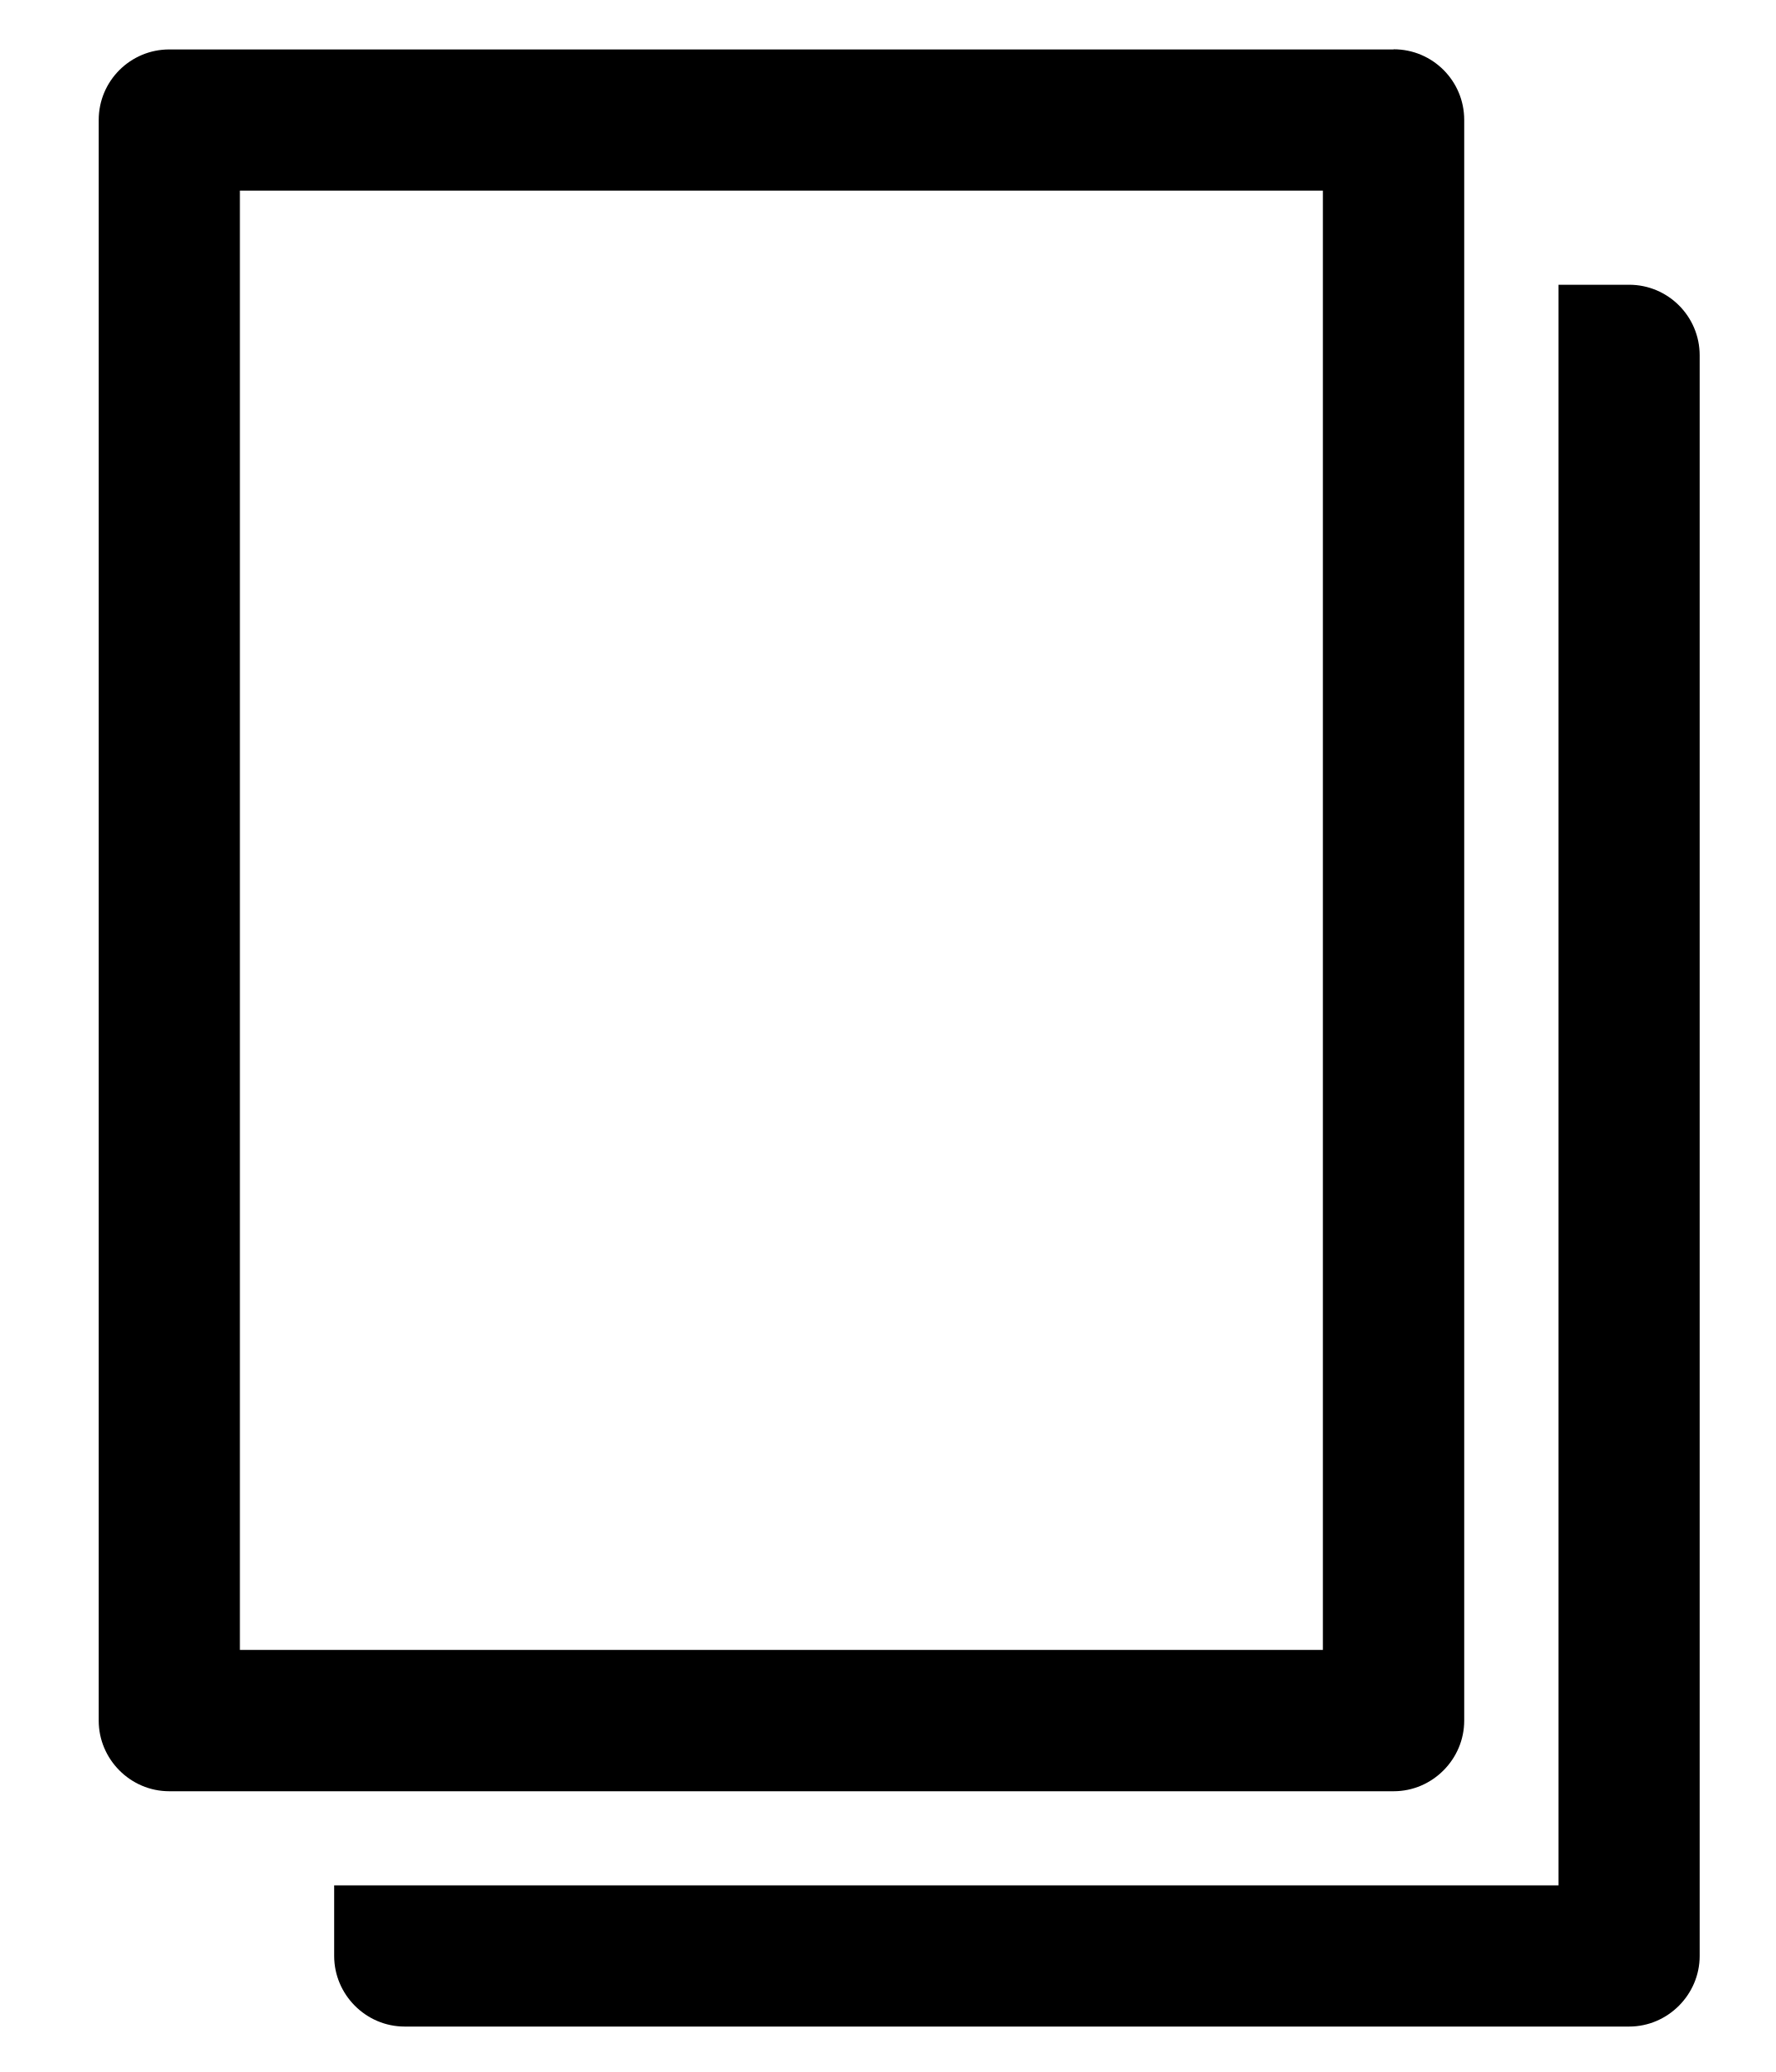
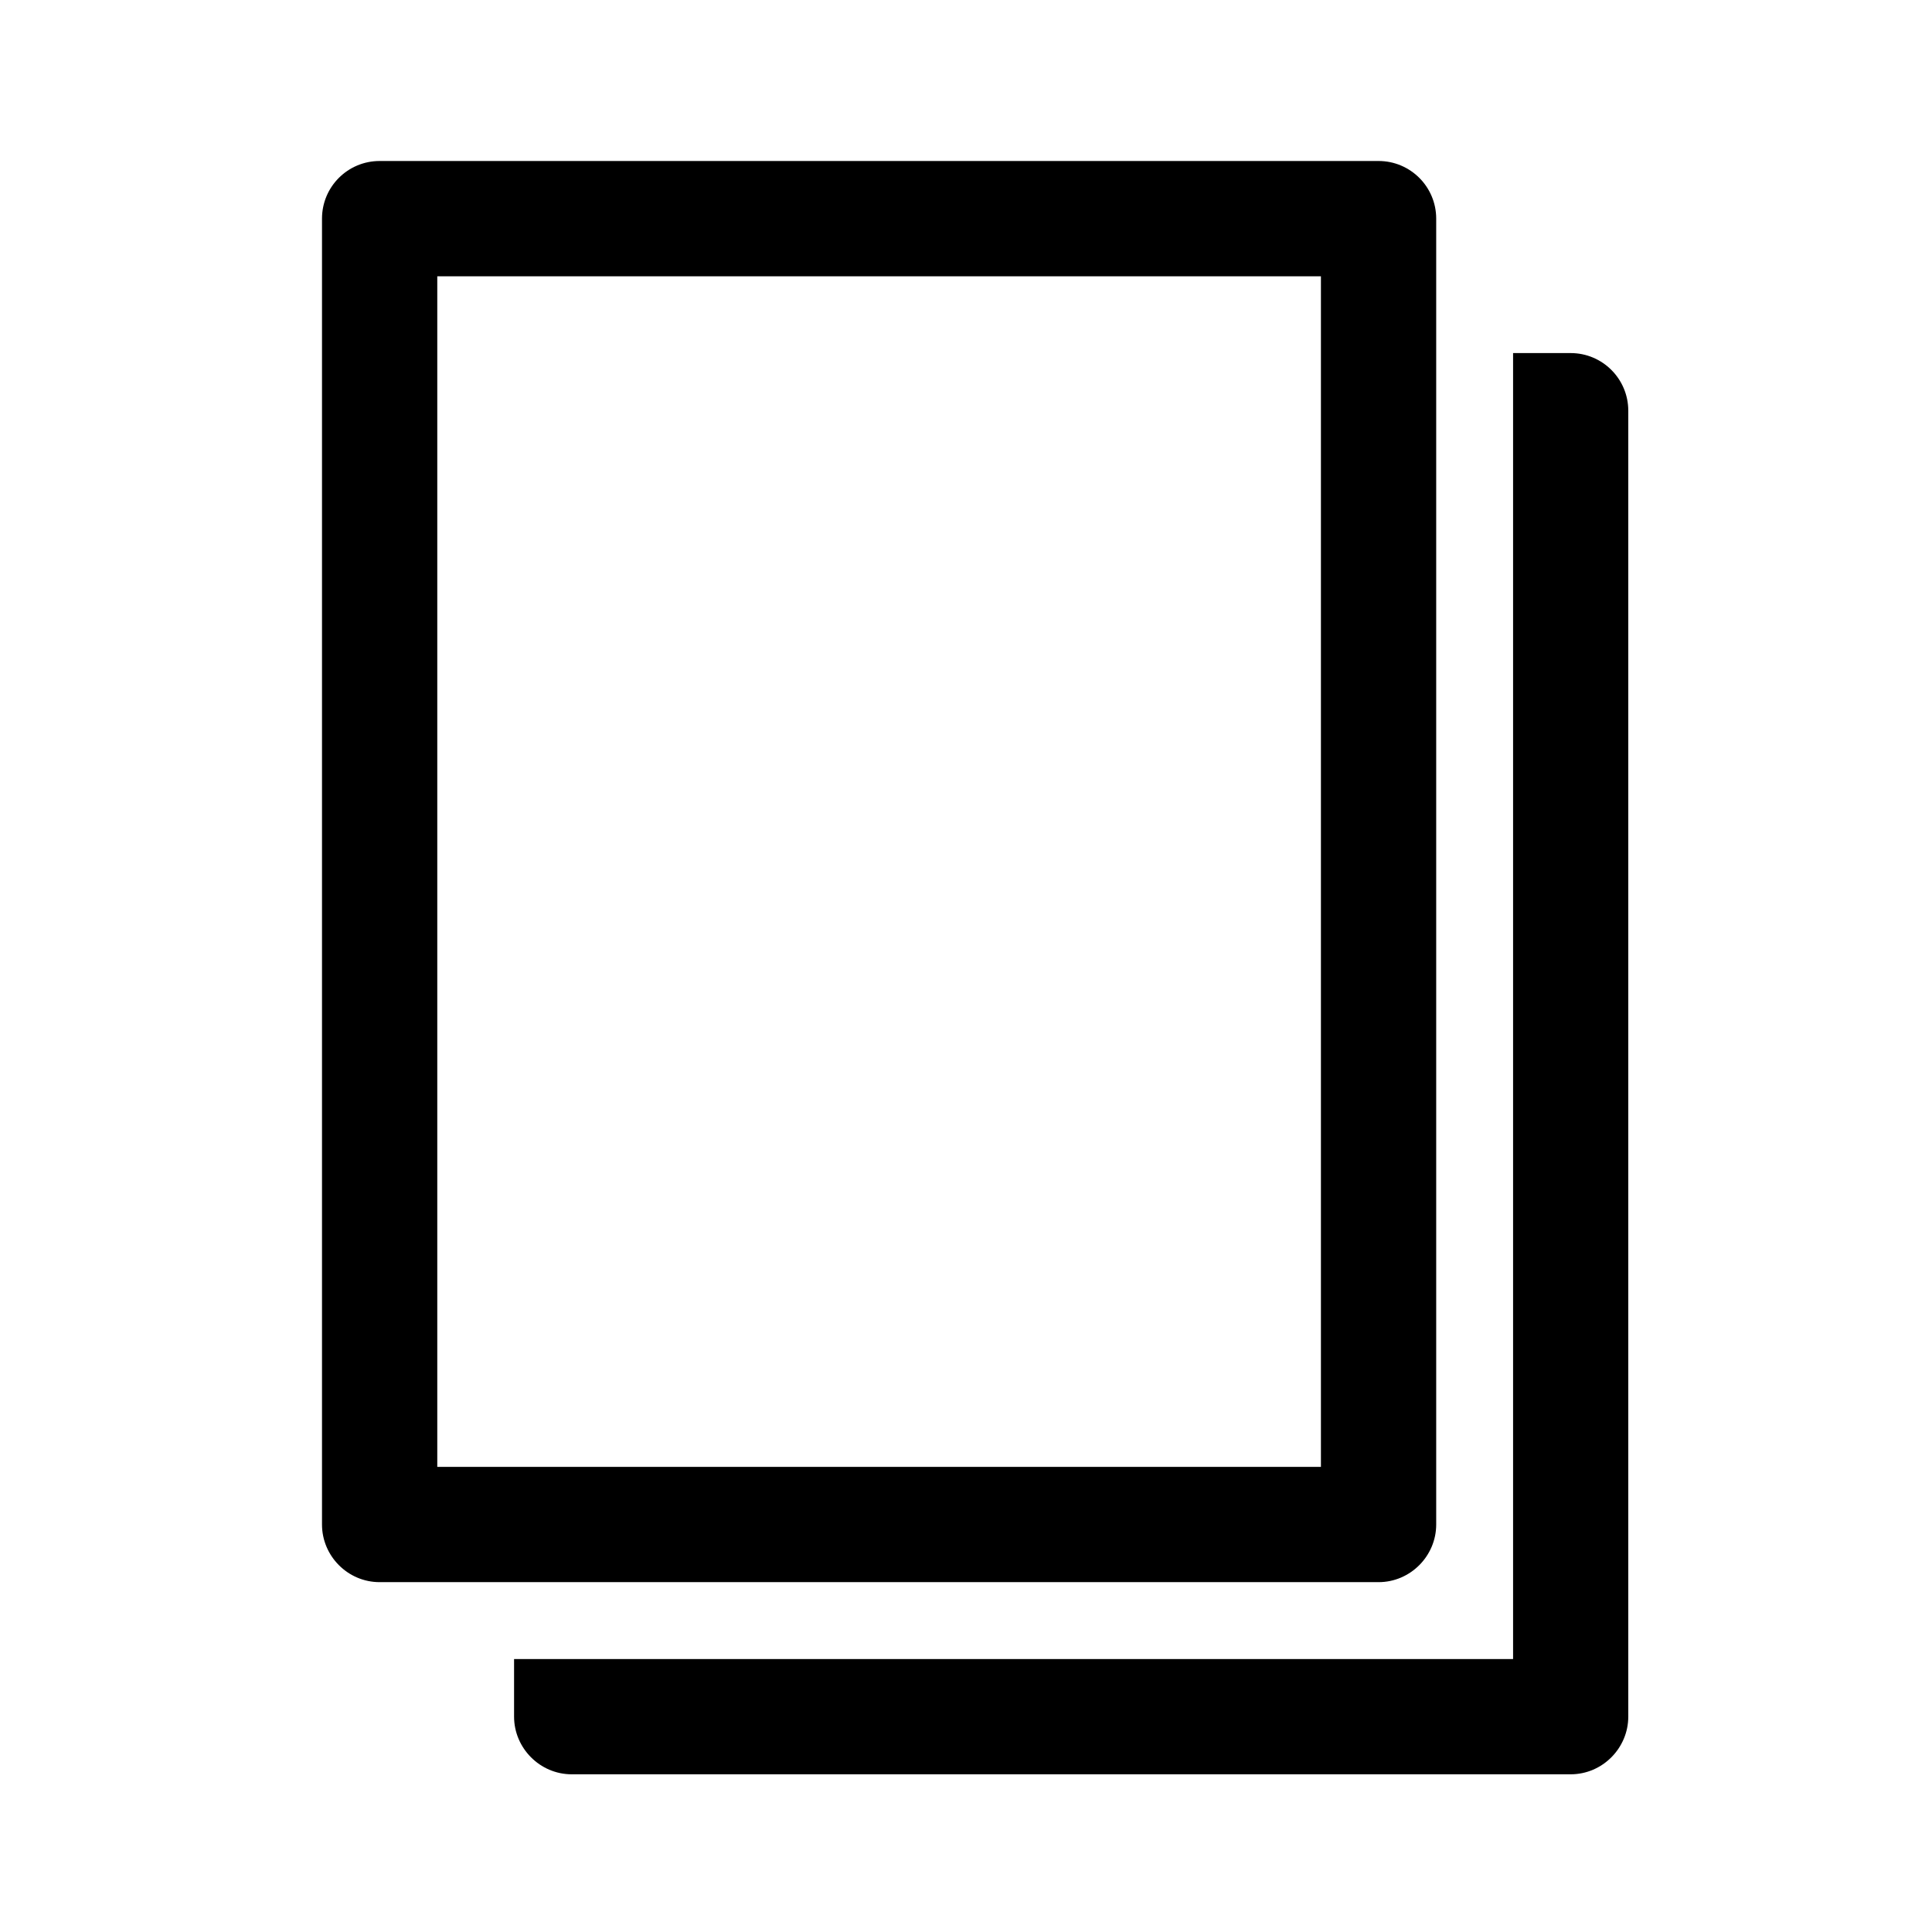
- <svg xmlns="http://www.w3.org/2000/svg" viewBox="0 0 12 14">
-   <path fill="currentColor" fill-rule="evenodd" d="M9.417.333c.264 0 .477.214.477.477V11.626c0 .26-.214.477-.477.477H1.144c-.264 0-.477-.217-.477-.477V.811c0-.264.214-.477.477-.477h8.273zm-.477.955H1.621v9.86h7.318V1.288zm2.068.636c.264 0 .477.214.477.477V13.216c0 .26-.214.477-.477.477H2.735c-.264 0-.477-.217-.477-.477v-.477h8.273V1.924h.477z" clip-rule="evenodd" />
+ <svg xmlns="http://www.w3.org/2000/svg" width="24" height="24" viewBox="0 0 24 24" fill="none">
+   <path fill-rule="evenodd" clip-rule="evenodd" d="M17.125 2C17.52 2 17.841 2.32 17.841 2.716V18.938C17.841 19.329 17.52 19.654 17.125 19.654H4.716C4.32 19.654 4 19.329 4 18.938V2.716C4 2.32 4.32 2 4.716 2H17.125ZM16.409 3.432H5.432V18.222H16.409V3.432ZM19.511 4.386C19.907 4.386 20.227 4.707 20.227 5.102V21.325C20.227 21.715 19.907 22.041 19.511 22.041H7.102C6.707 22.041 6.386 21.715 6.386 21.325V20.609H18.796V4.386H19.511Z" fill="currentColor" />
</svg>
